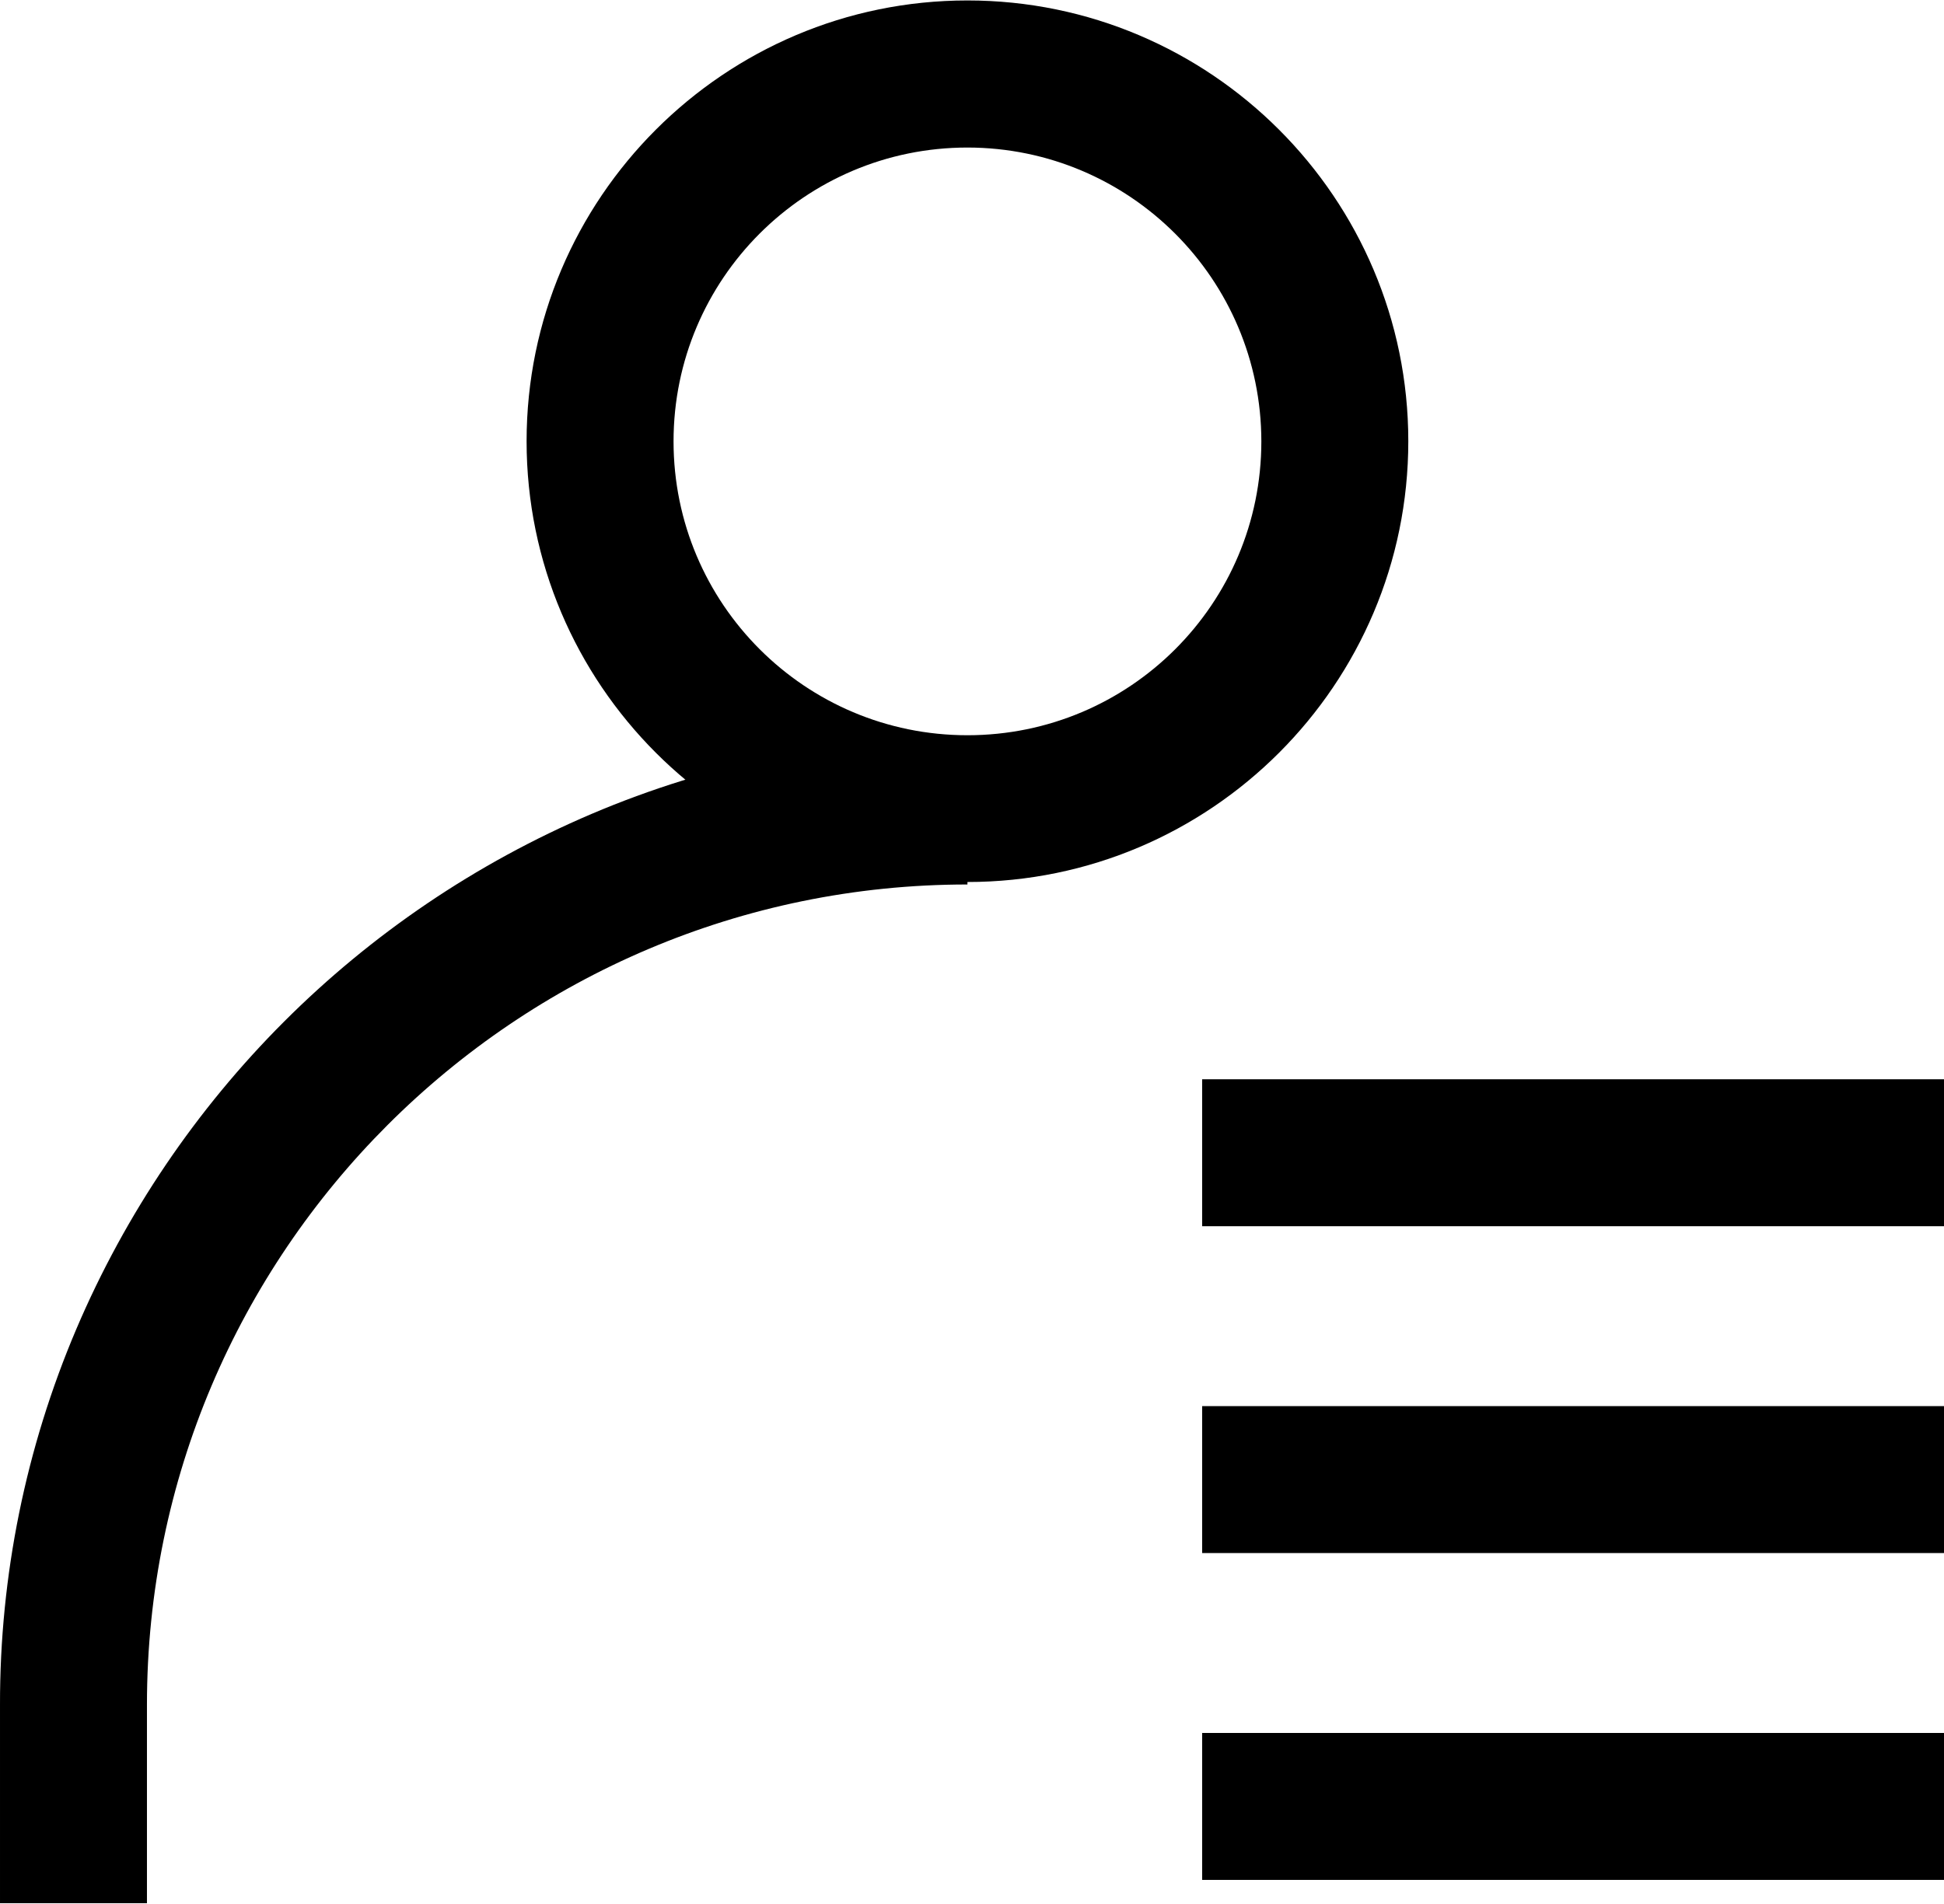
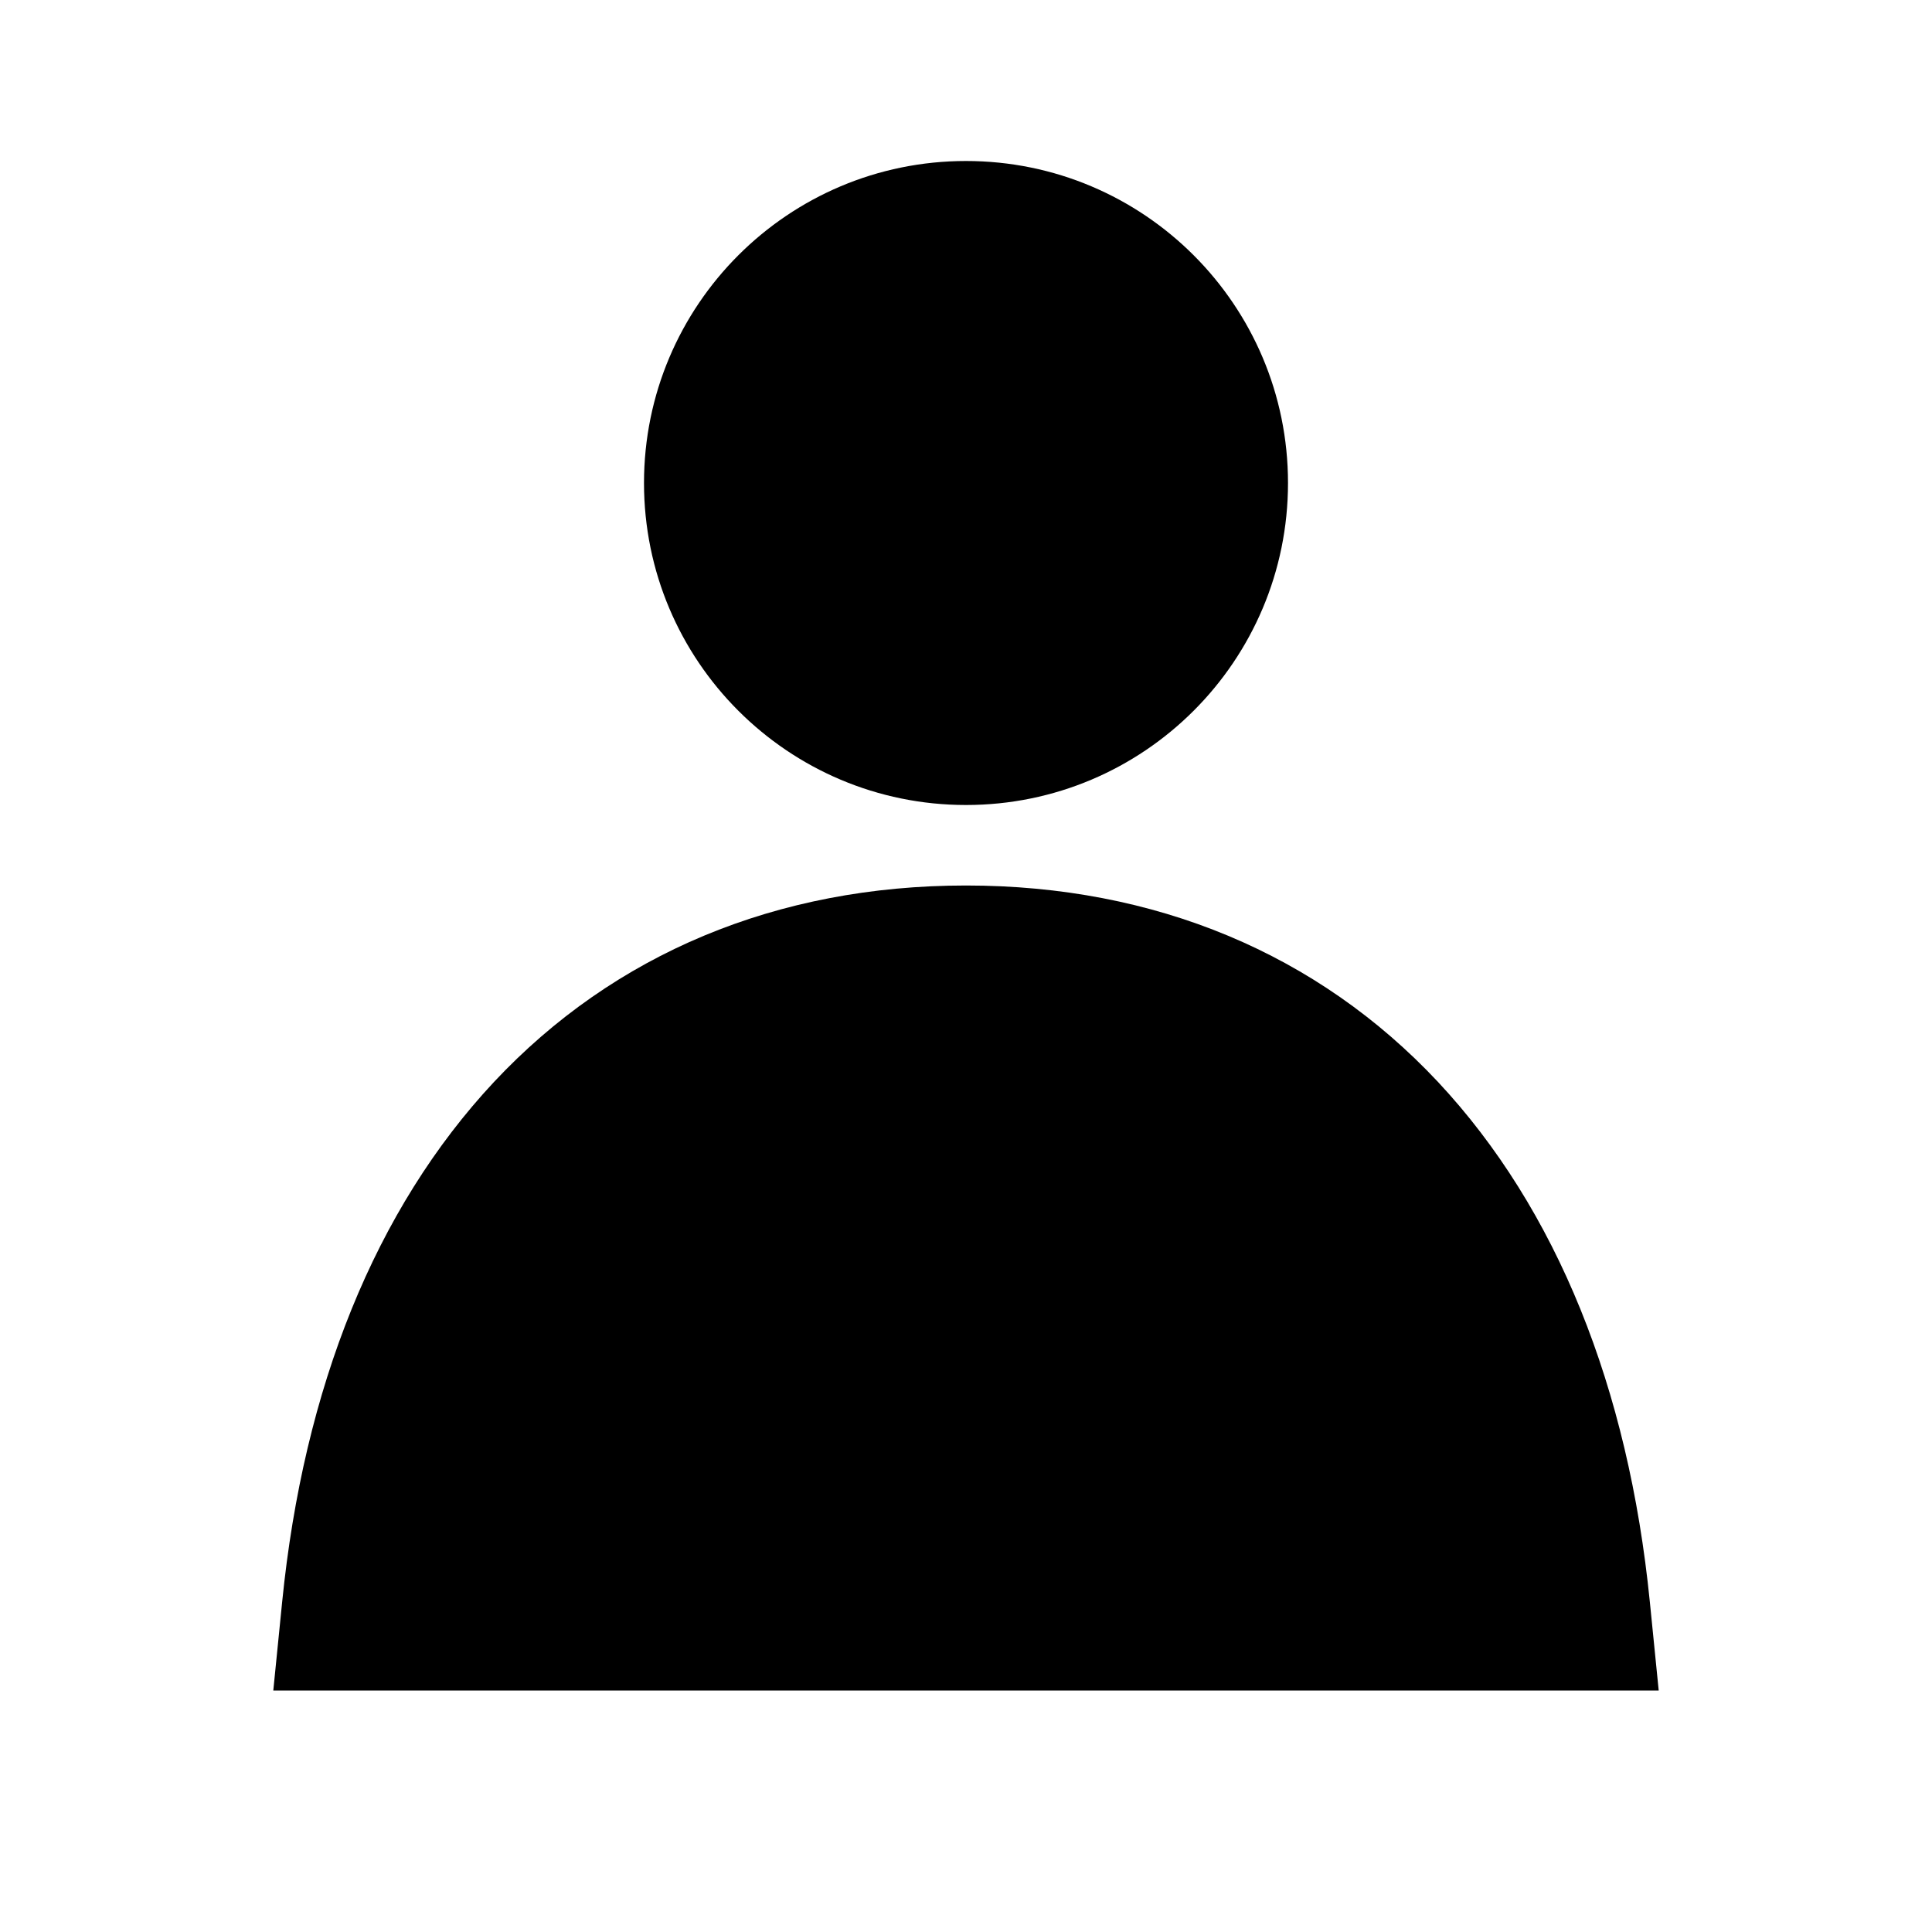
- <svg xmlns="http://www.w3.org/2000/svg" class="svg-icon" style="width: 1.021em; height: 1em;vertical-align: middle;fill: currentColor;overflow: hidden;" viewBox="0 0 1046 1024" version="1.1">
-   <path d="M520.55 474.417c-130.774 0-237.209-106.386-237.209-237.209s106.398-237.209 237.209-237.209 237.209 106.386 237.209 237.209-106.386 237.209-237.209 237.209z m0-395.261a158.139 158.139 0 1 0 158.139 158.139 158.275 158.275 0 0 0-158.139-158.139zM646.839 580.58h399.907v79.07H646.839zM646.839 756.473h399.907v79.07H646.839zM646.839 932.366h399.907v79.07H646.839z" />
-   <path d="M79.07 1023.988H0.001v-106.732a514.446 514.446 0 0 1 41.054-202.22 525.182 525.182 0 0 1 277.262-277.262 514.533 514.533 0 0 1 202.233-41.091v79.07C277.164 475.752 79.07 673.784 79.07 917.219z" />
+ <svg viewBox="0 0 24 24" aria-hidden="true" class="active">
+   <g>
+     <path d="M17.863 13.44c1.477 1.58 2.366 3.8 2.632 6.46l.11 1.1H3.395l.11-1.1c.266-2.66 1.155-4.88 2.632-6.46C7.627 11.85 9.648 11 12 11s4.373.85 5.863 2.44zM12 2C9.791 2 8 3.79 8 6s1.791 4 4 4 4-1.79 4-4-1.791-4-4-4z" />
+   </g>
</svg>
